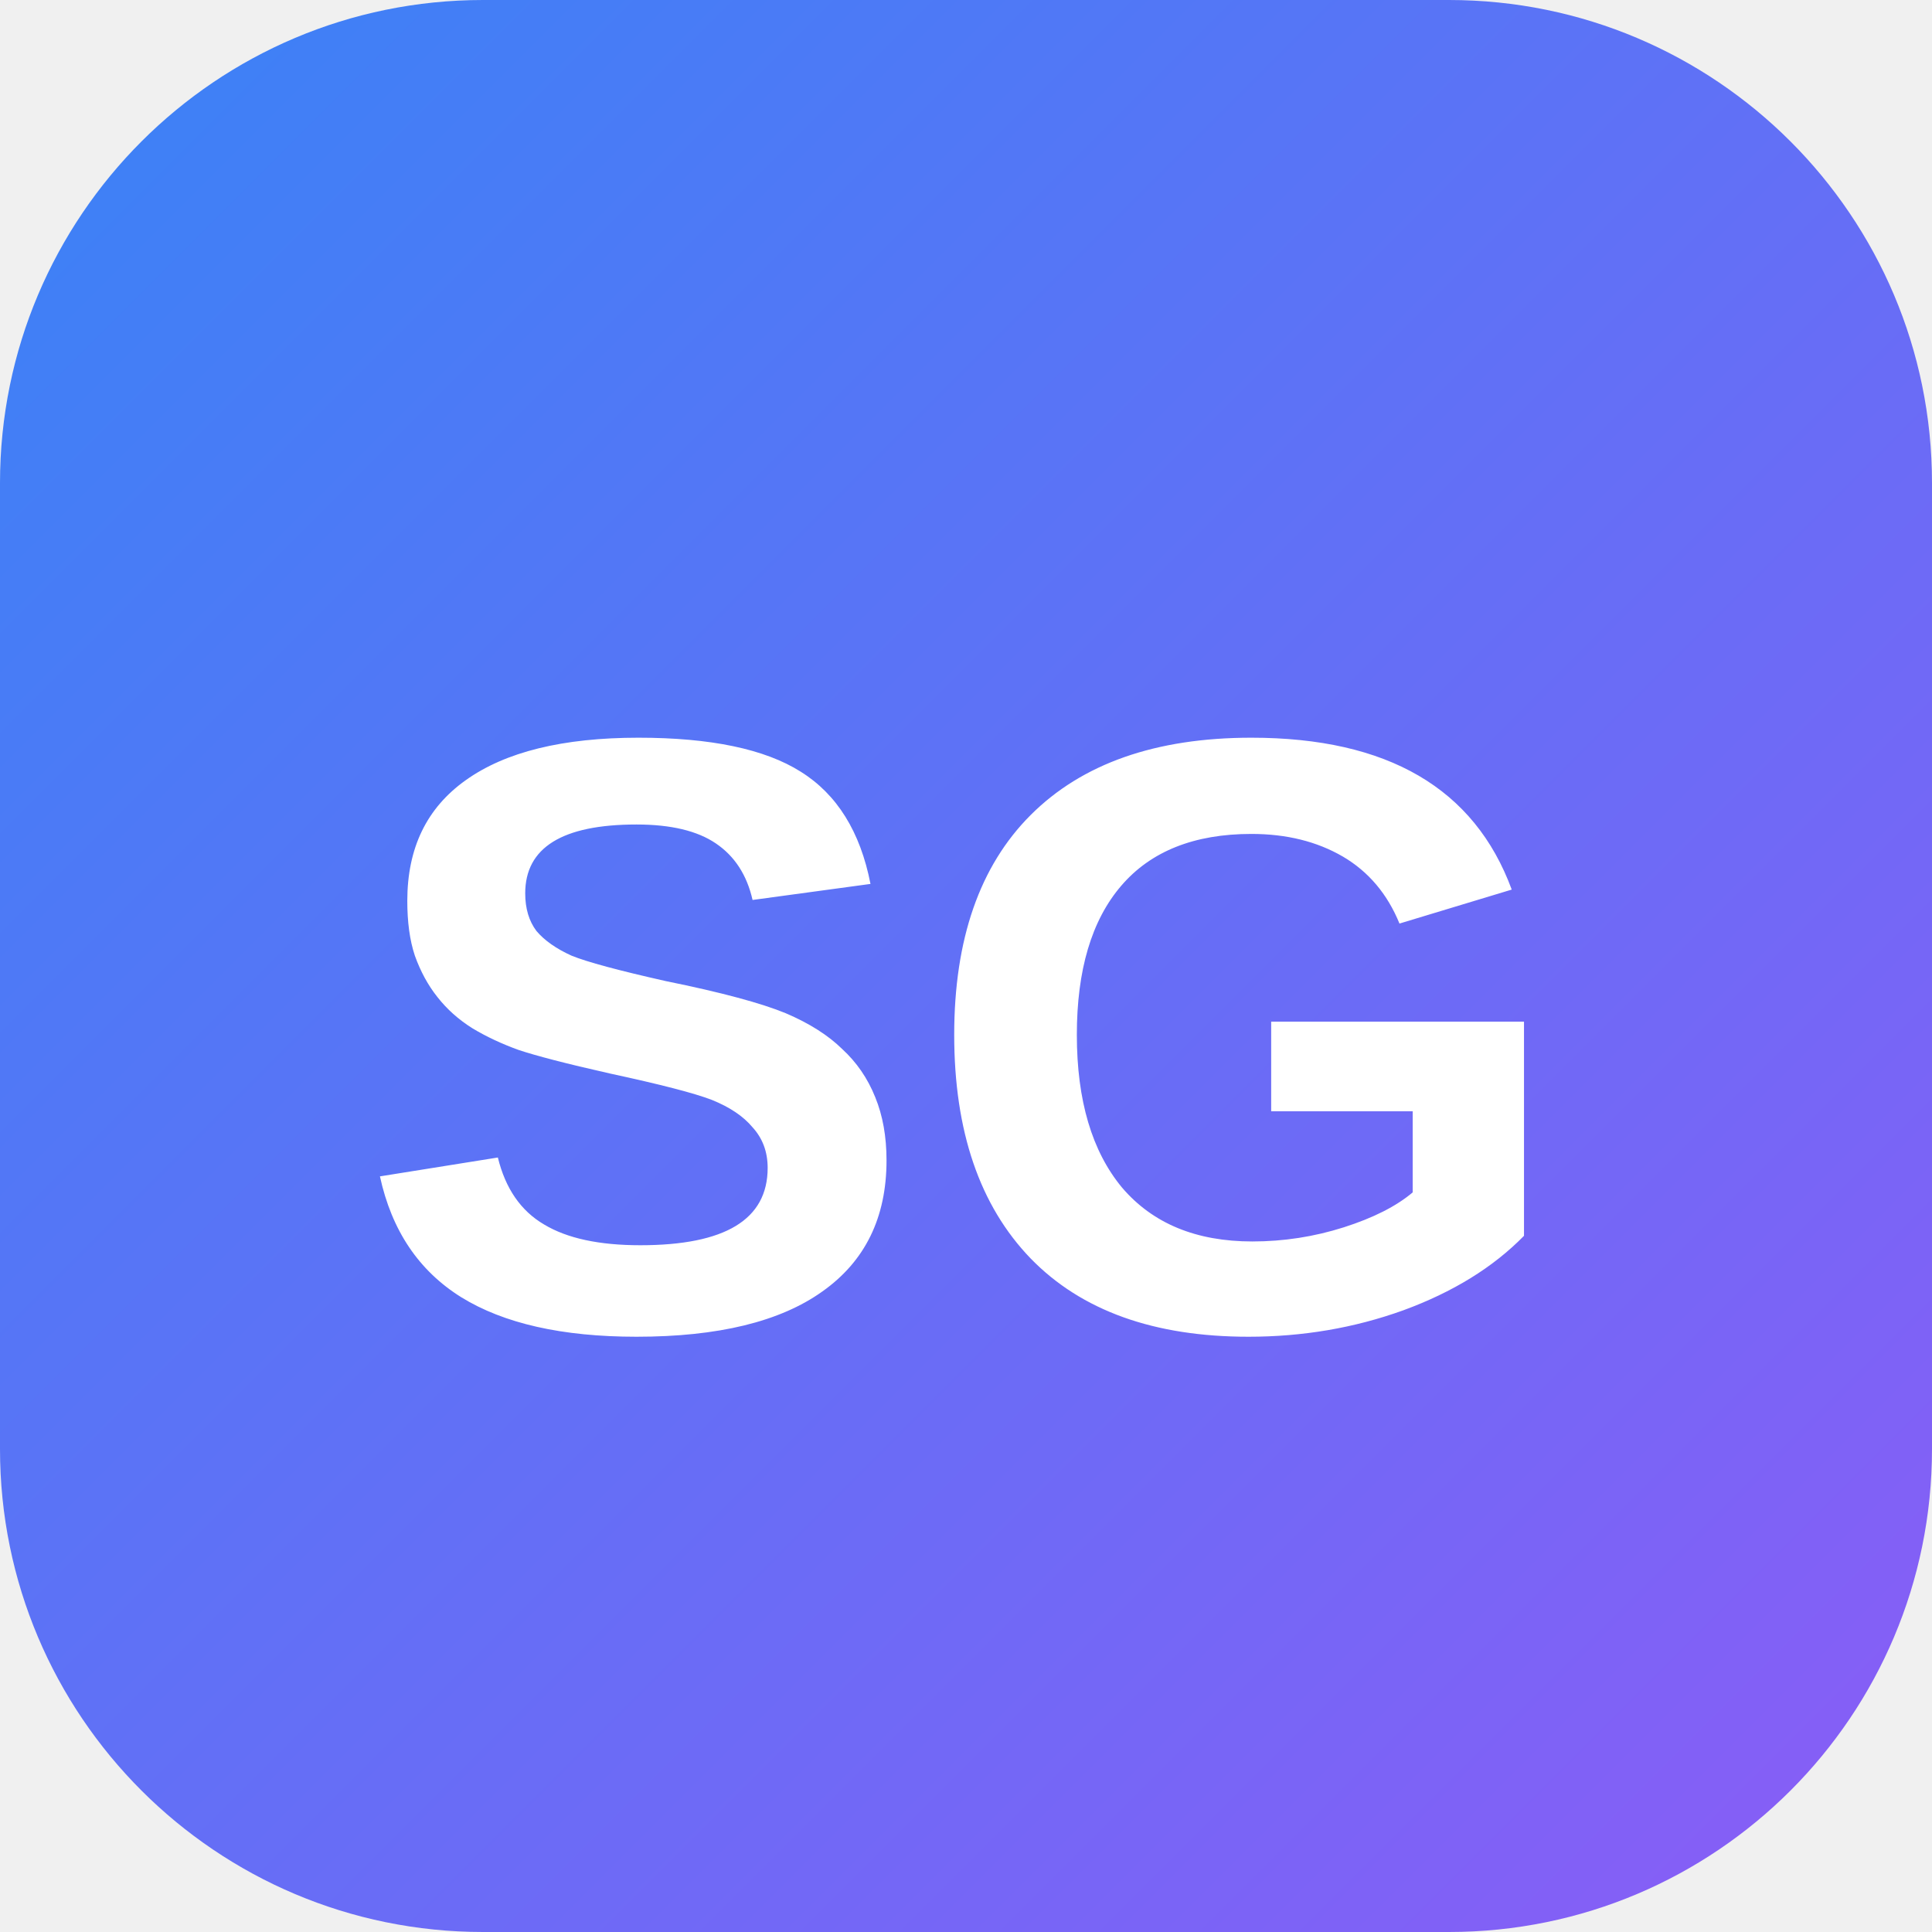
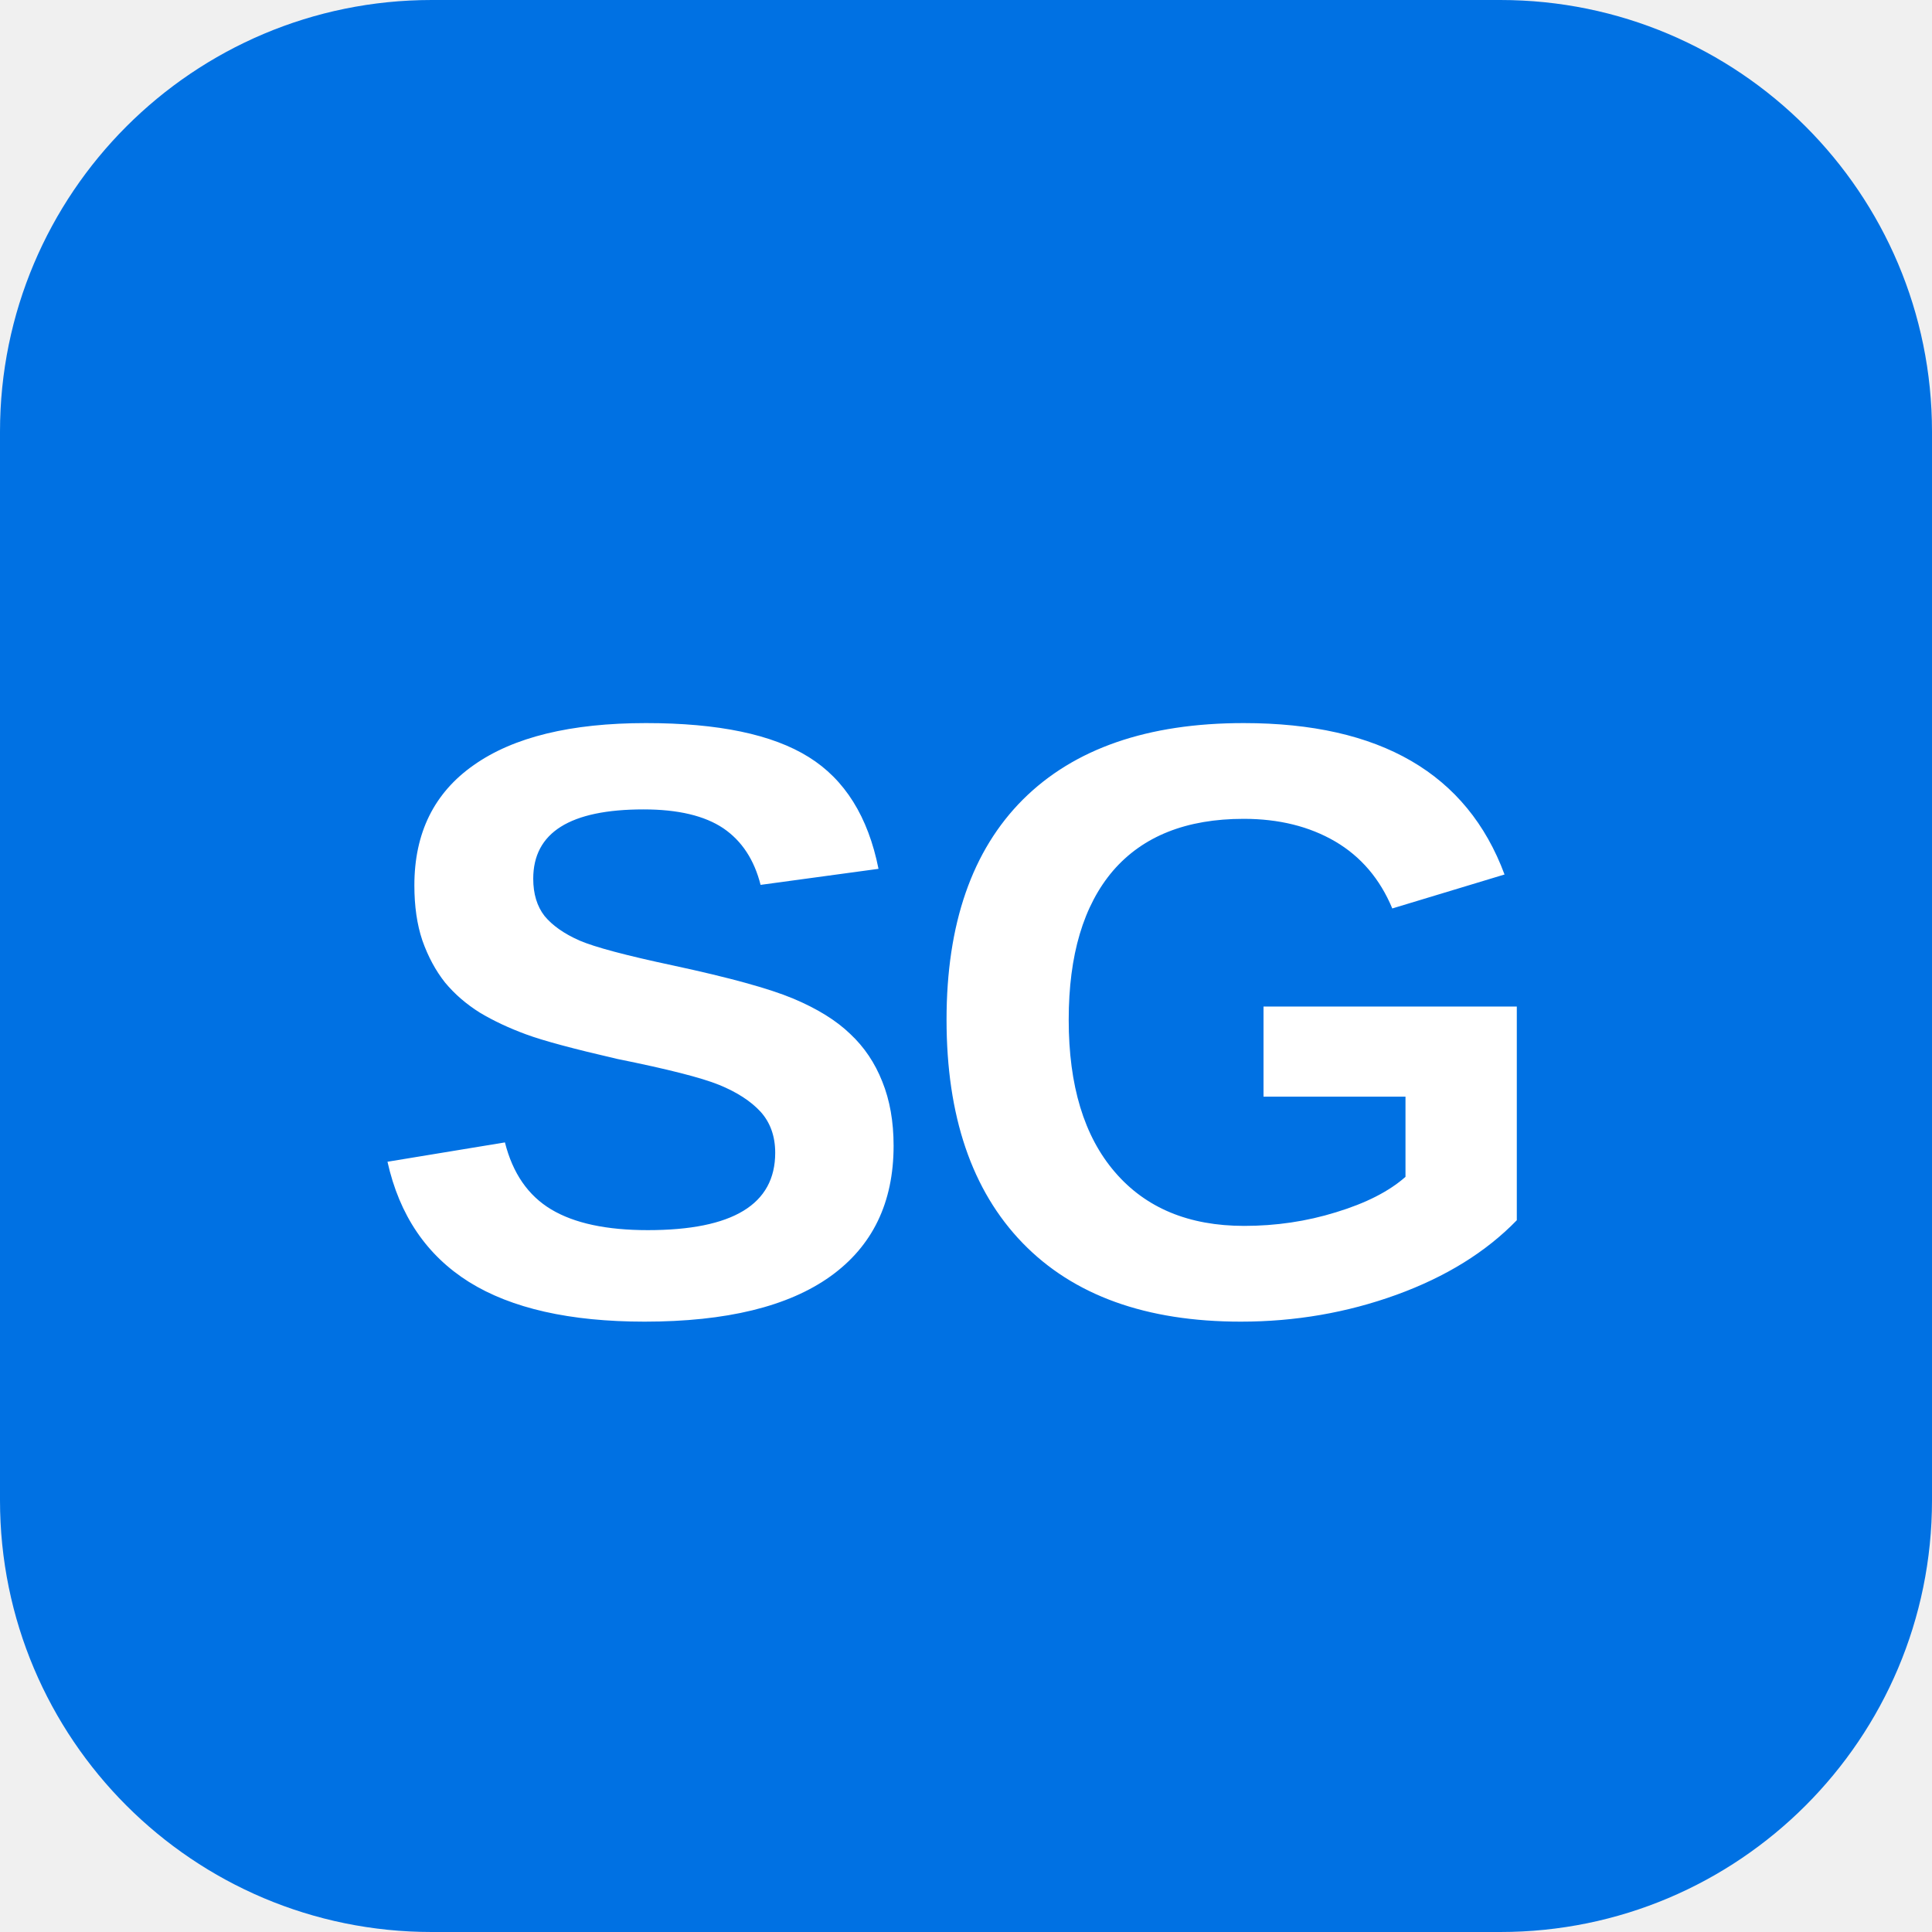
- <svg xmlns="http://www.w3.org/2000/svg" width="32" height="32" viewBox="0 0 32 32" fill="none">
-   <defs>
-     <linearGradient id="gradient" x1="0%" y1="0%" x2="100%" y2="100%">
-       <stop offset="0%" style="stop-color:#3983F6;stop-opacity:1" />
-       <stop offset="100%" style="stop-color:#8B5CF6;stop-opacity:1" />
-     </linearGradient>
-   </defs>
-   <rect width="32" height="32" rx="8" fill="url(#gradient)" />
-   <text x="16" y="22" font-family="Arial, sans-serif" font-size="14" font-weight="bold" fill="white" text-anchor="middle">SG</text>
+ <svg xmlns="http://www.w3.org/2000/svg" width="64" height="64" viewBox="0 0 64 64">
+   <style>
+     .tile { fill: #0071e3; }
+     @media (prefers-color-scheme: dark) {
+       .tile { fill: #2997ff; }
+     }
+   </style>
+   <rect class="tile" width="64" height="64" rx="14.3" />
+   <text x="32" y="43.5" font-family="-apple-system, BlinkMacSystemFont, 'SF Pro Text', 'Helvetica Neue', Arial, sans-serif" font-size="28" font-weight="600" letter-spacing="-0.5" fill="#ffffff" text-anchor="middle">SG</text>
</svg>
